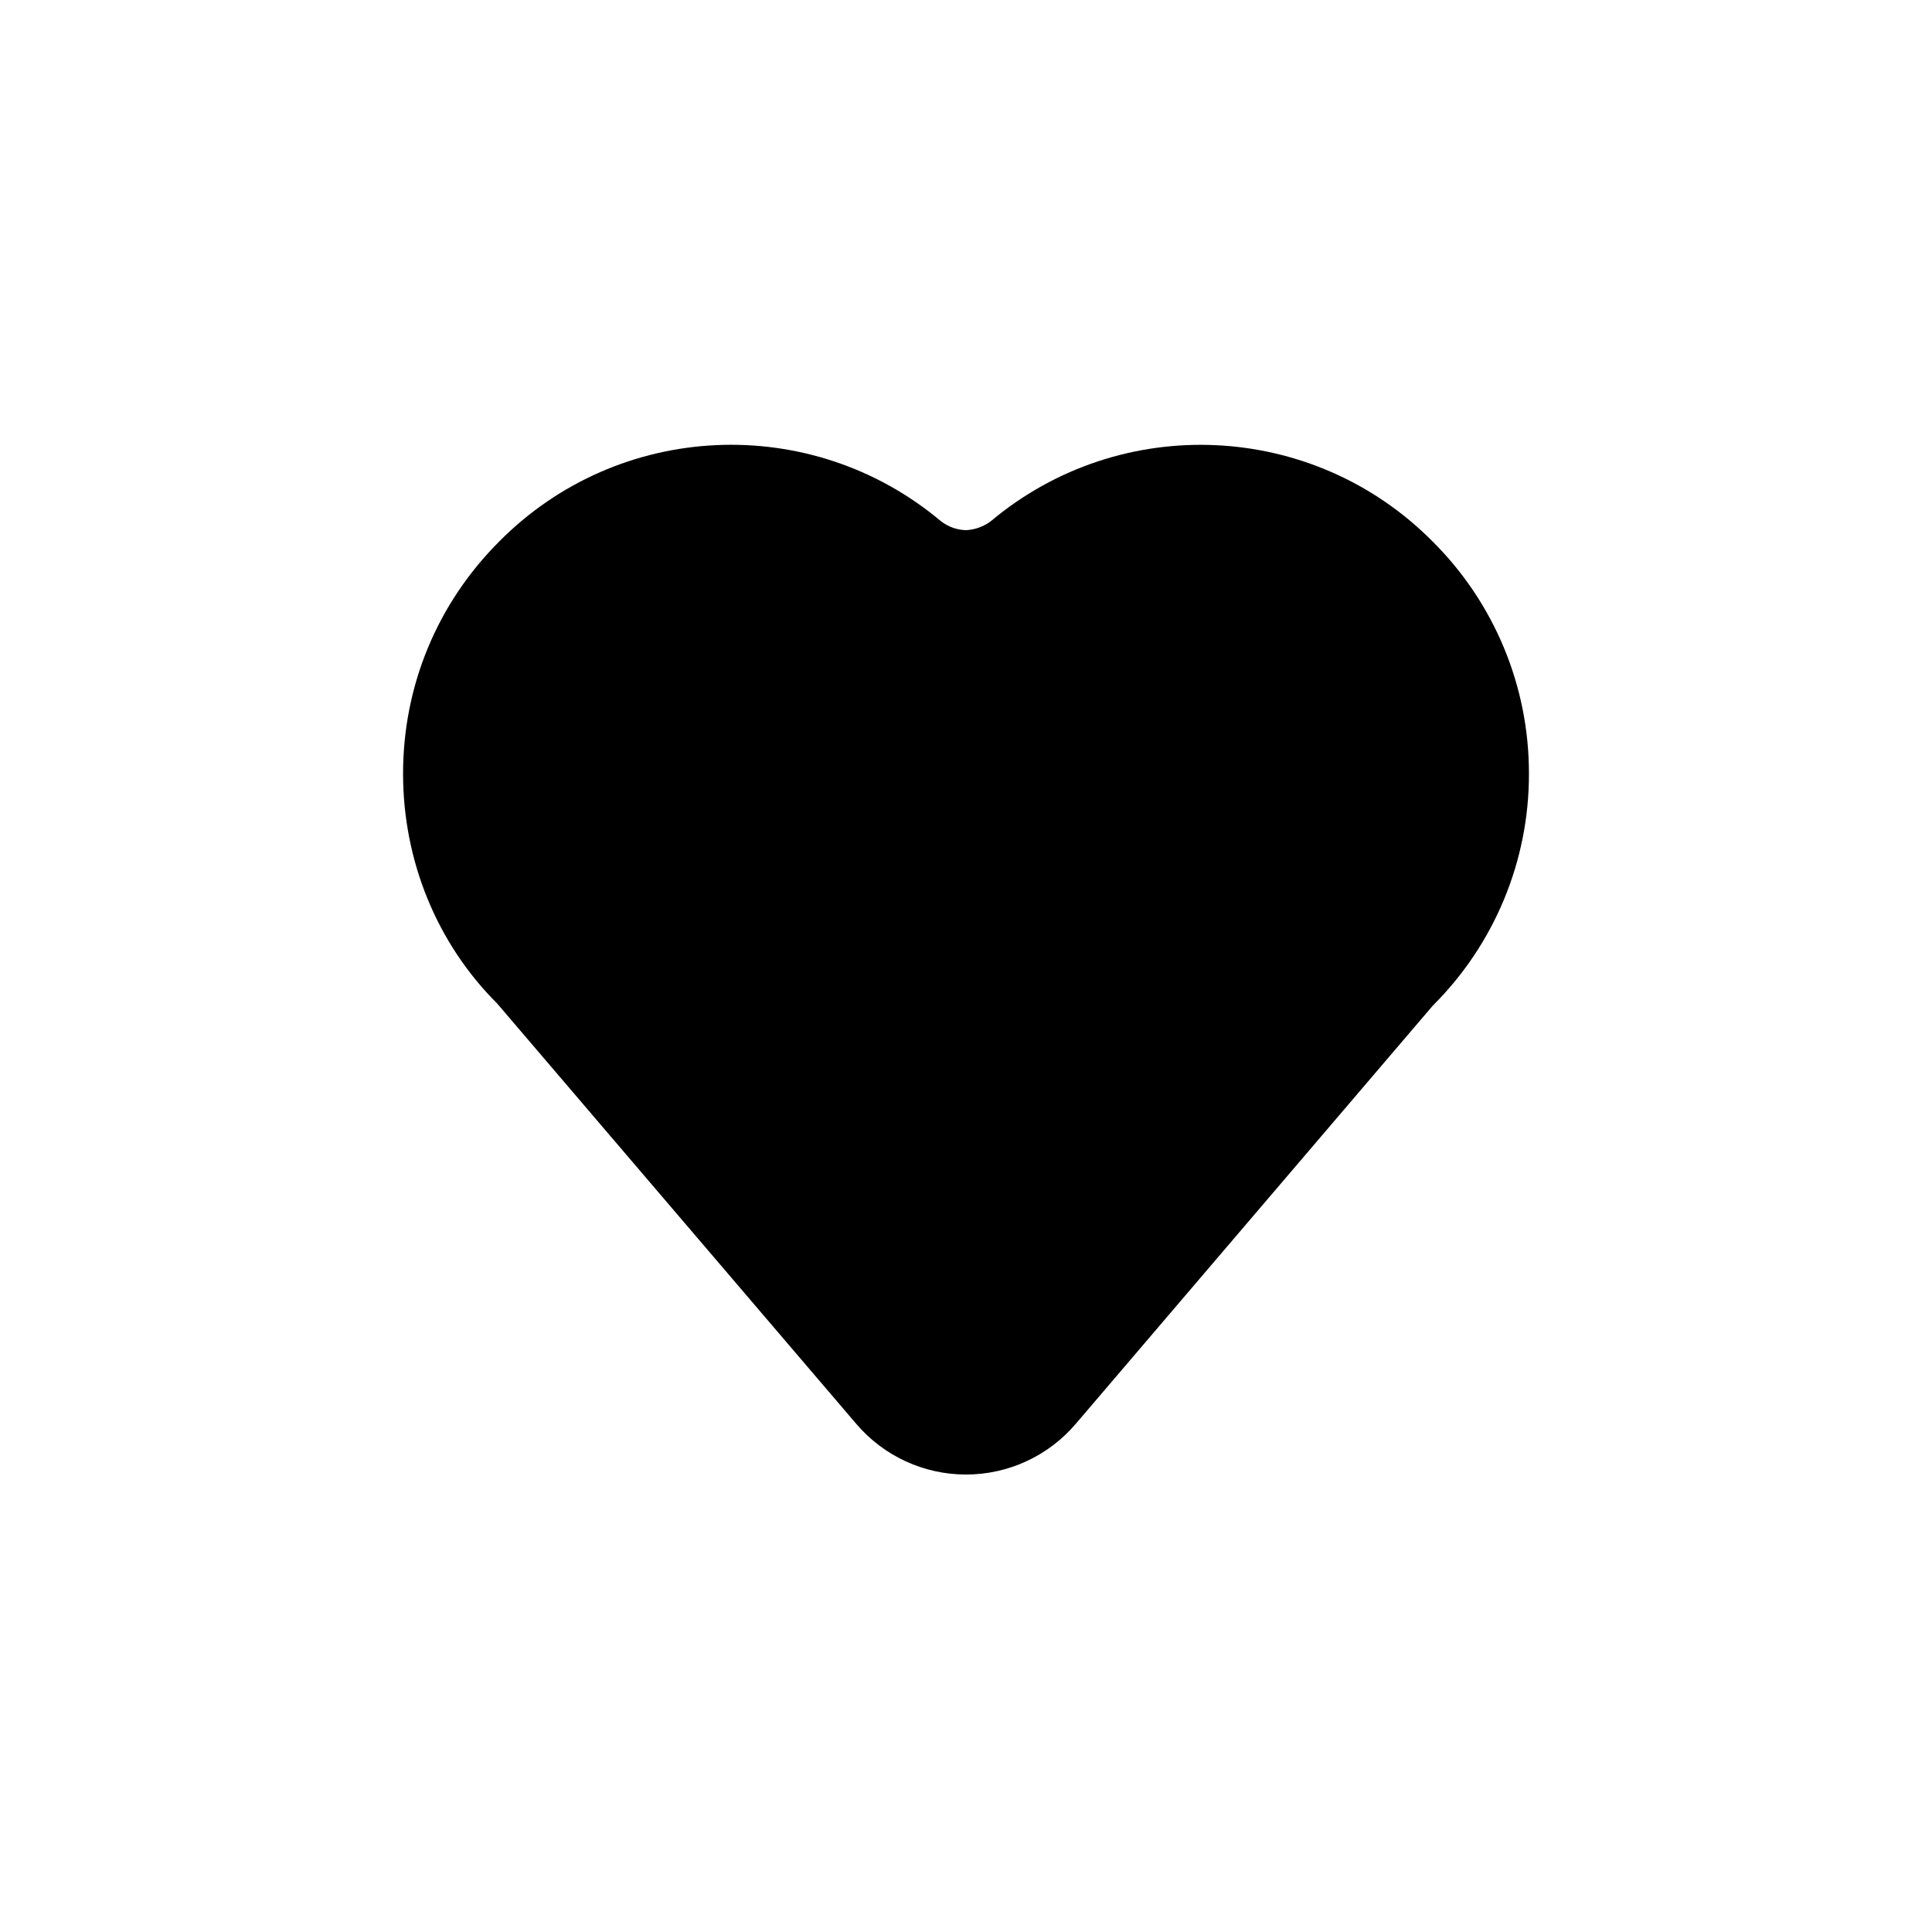
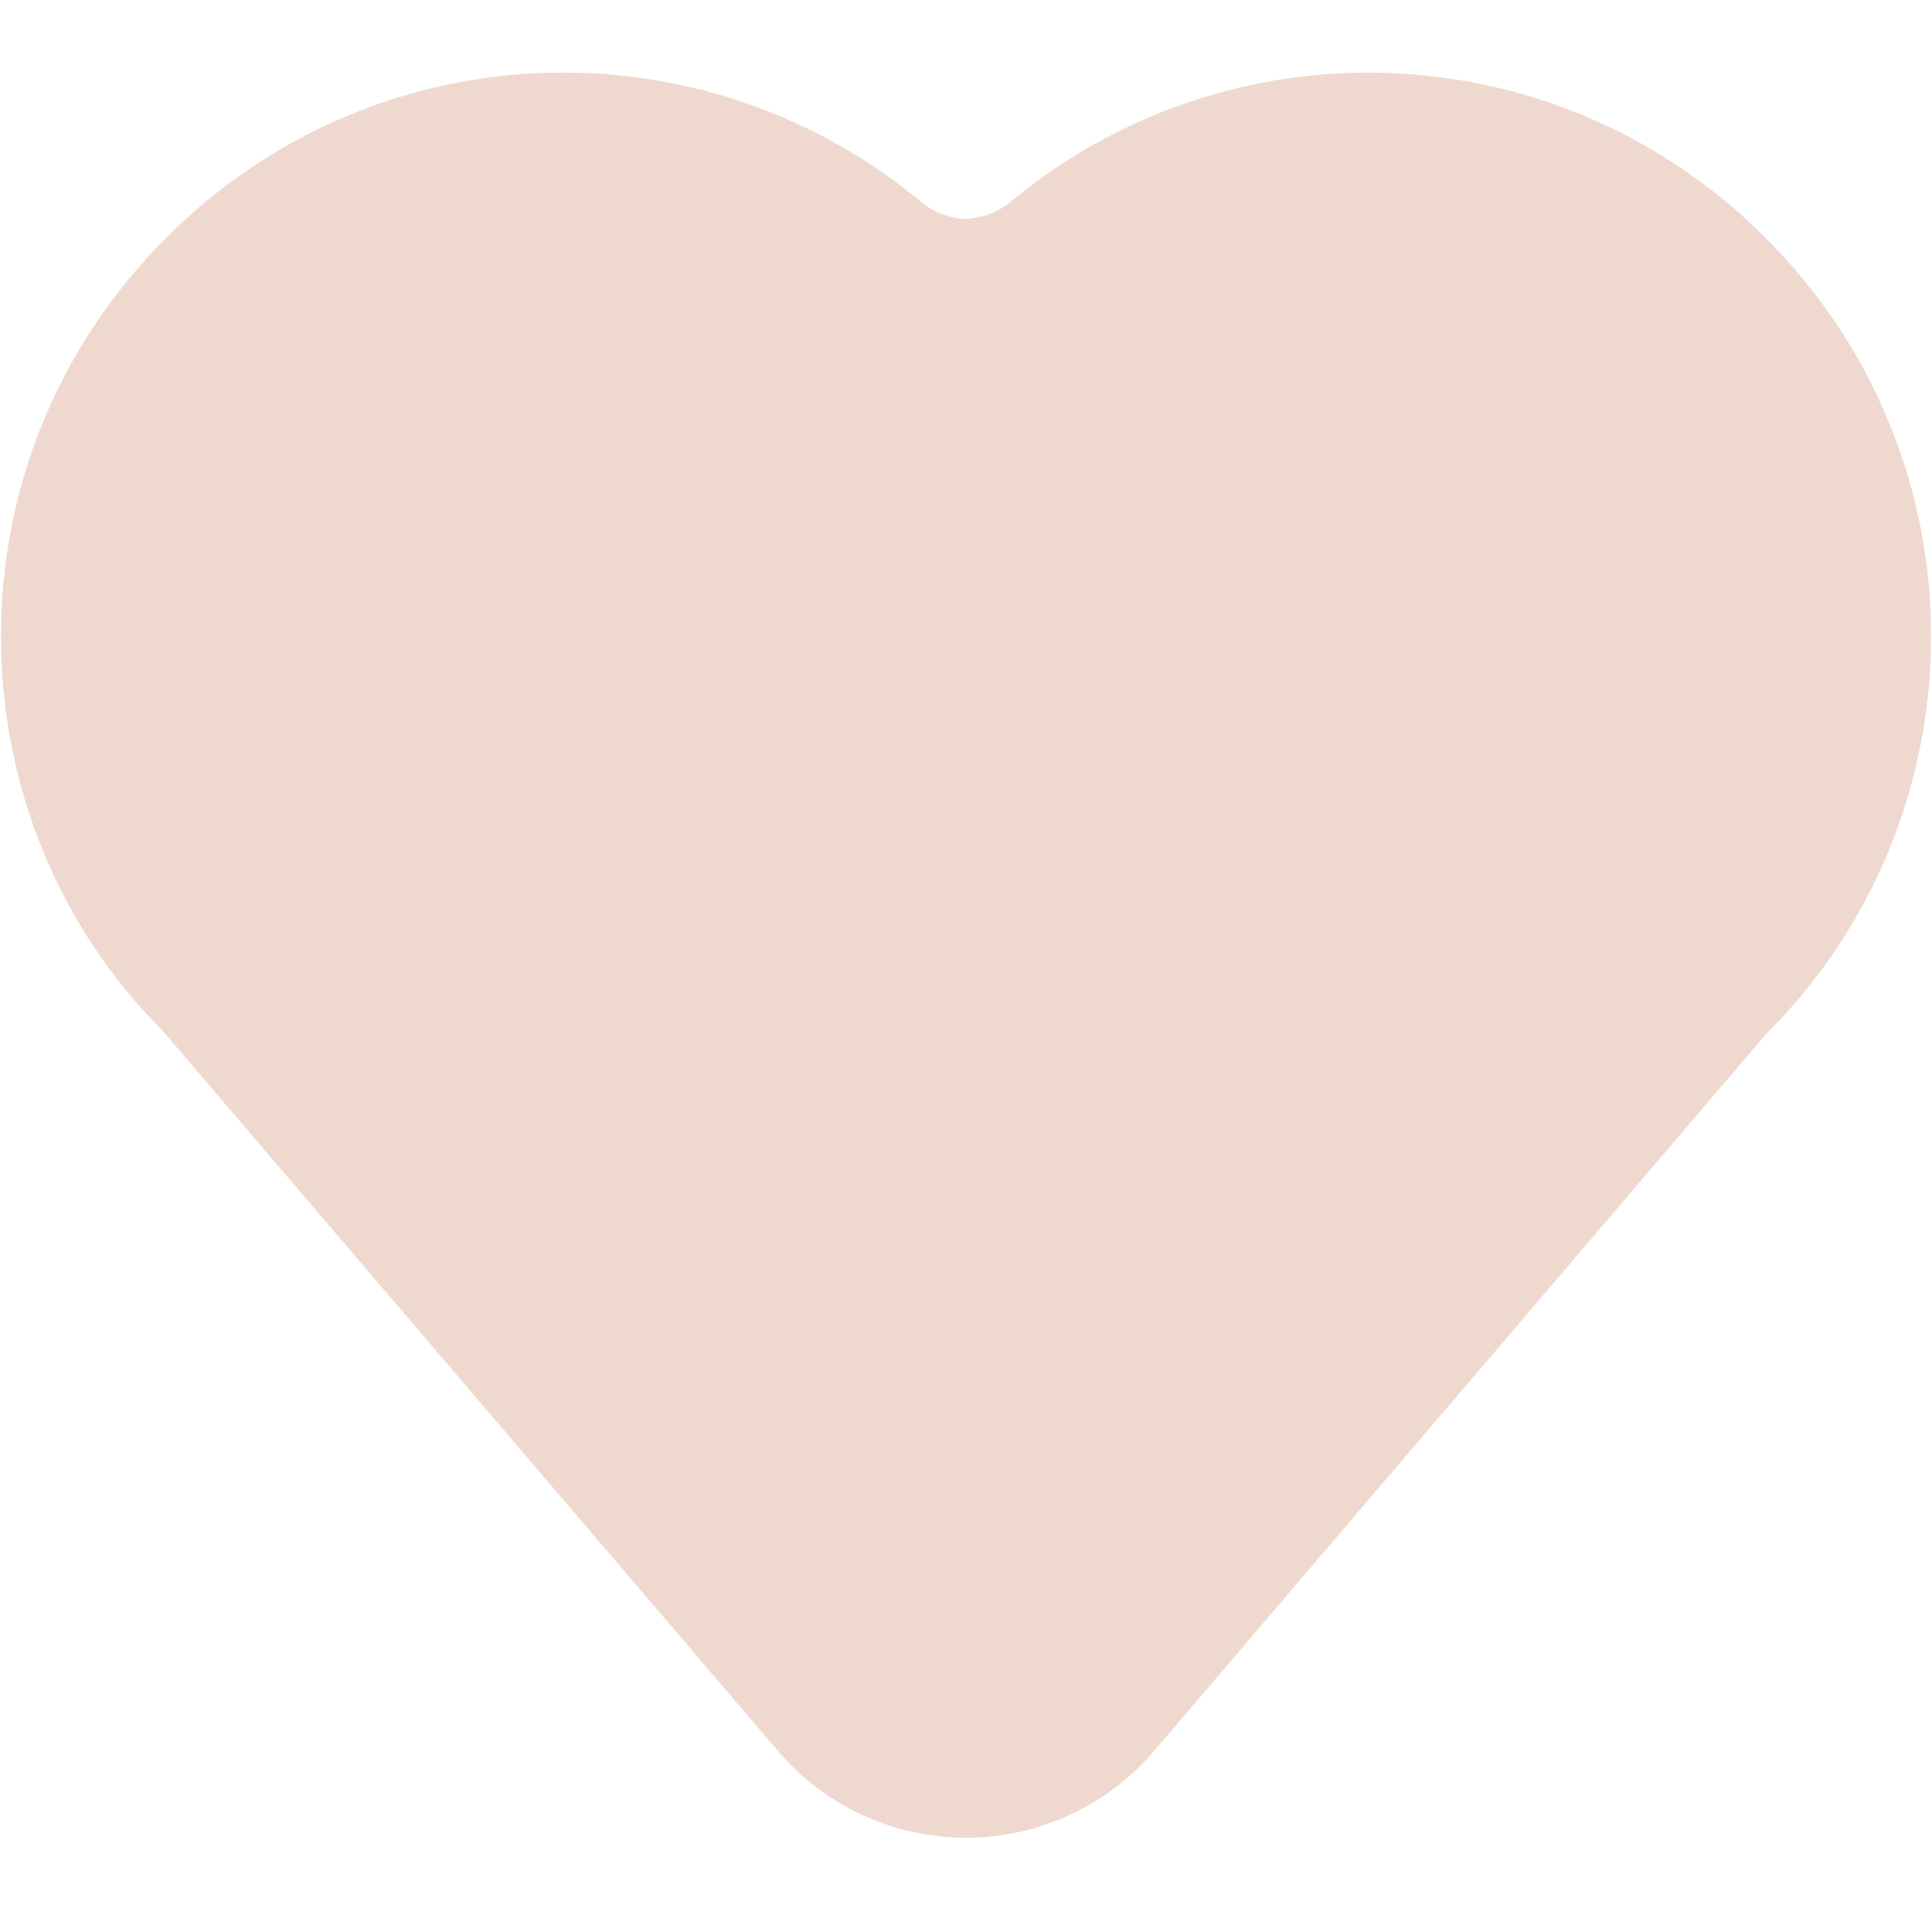
- <svg class="rounded_bg liked_songs" height="24" width="24" viewBox="-4 -4 24 24">
-   <path d="M13.797 2.727a4.057 4.057 0 00-5.488-.253.558.558 0 01-.31.112.531.531 0 01-.311-.112 4.054 4.054 0 00-5.487.253c-.77.77-1.194 1.794-1.194 2.883s.424 2.113 1.168 2.855l4.462 5.223a1.791 1.791 0 002.726 0l4.435-5.195a4.052 4.052 0 001.195-2.883 4.057 4.057 0 00-1.196-2.883z" />
+ <svg xmlns="http://www.w3.org/2000/svg" width="14" height="14" viewBox="0 0 14 14" fill="none">
+   <path d="M12.797 1.727C12.081 1.004 11.119 0.577 10.102 0.53C9.086 0.483 8.089 0.82 7.309 1.474C7.219 1.542 7.111 1.581 6.999 1.586C6.886 1.583 6.777 1.543 6.688 1.474C5.909 0.82 4.912 0.483 3.895 0.53C2.879 0.576 1.917 1.004 1.201 1.727C0.431 2.497 0.007 3.521 0.007 4.61C0.007 5.699 0.431 6.723 1.175 7.465L5.637 12.688C5.805 12.885 6.014 13.044 6.249 13.152C6.485 13.261 6.741 13.317 7 13.317C7.259 13.317 7.515 13.261 7.751 13.152C7.986 13.044 8.195 12.885 8.363 12.688L12.798 7.493C13.178 7.115 13.479 6.666 13.684 6.171C13.889 5.676 13.994 5.146 13.993 4.61C13.994 4.074 13.889 3.544 13.683 3.049C13.478 2.554 13.177 2.105 12.797 1.727V1.727Z" fill="#efd9ce" />
</svg>
